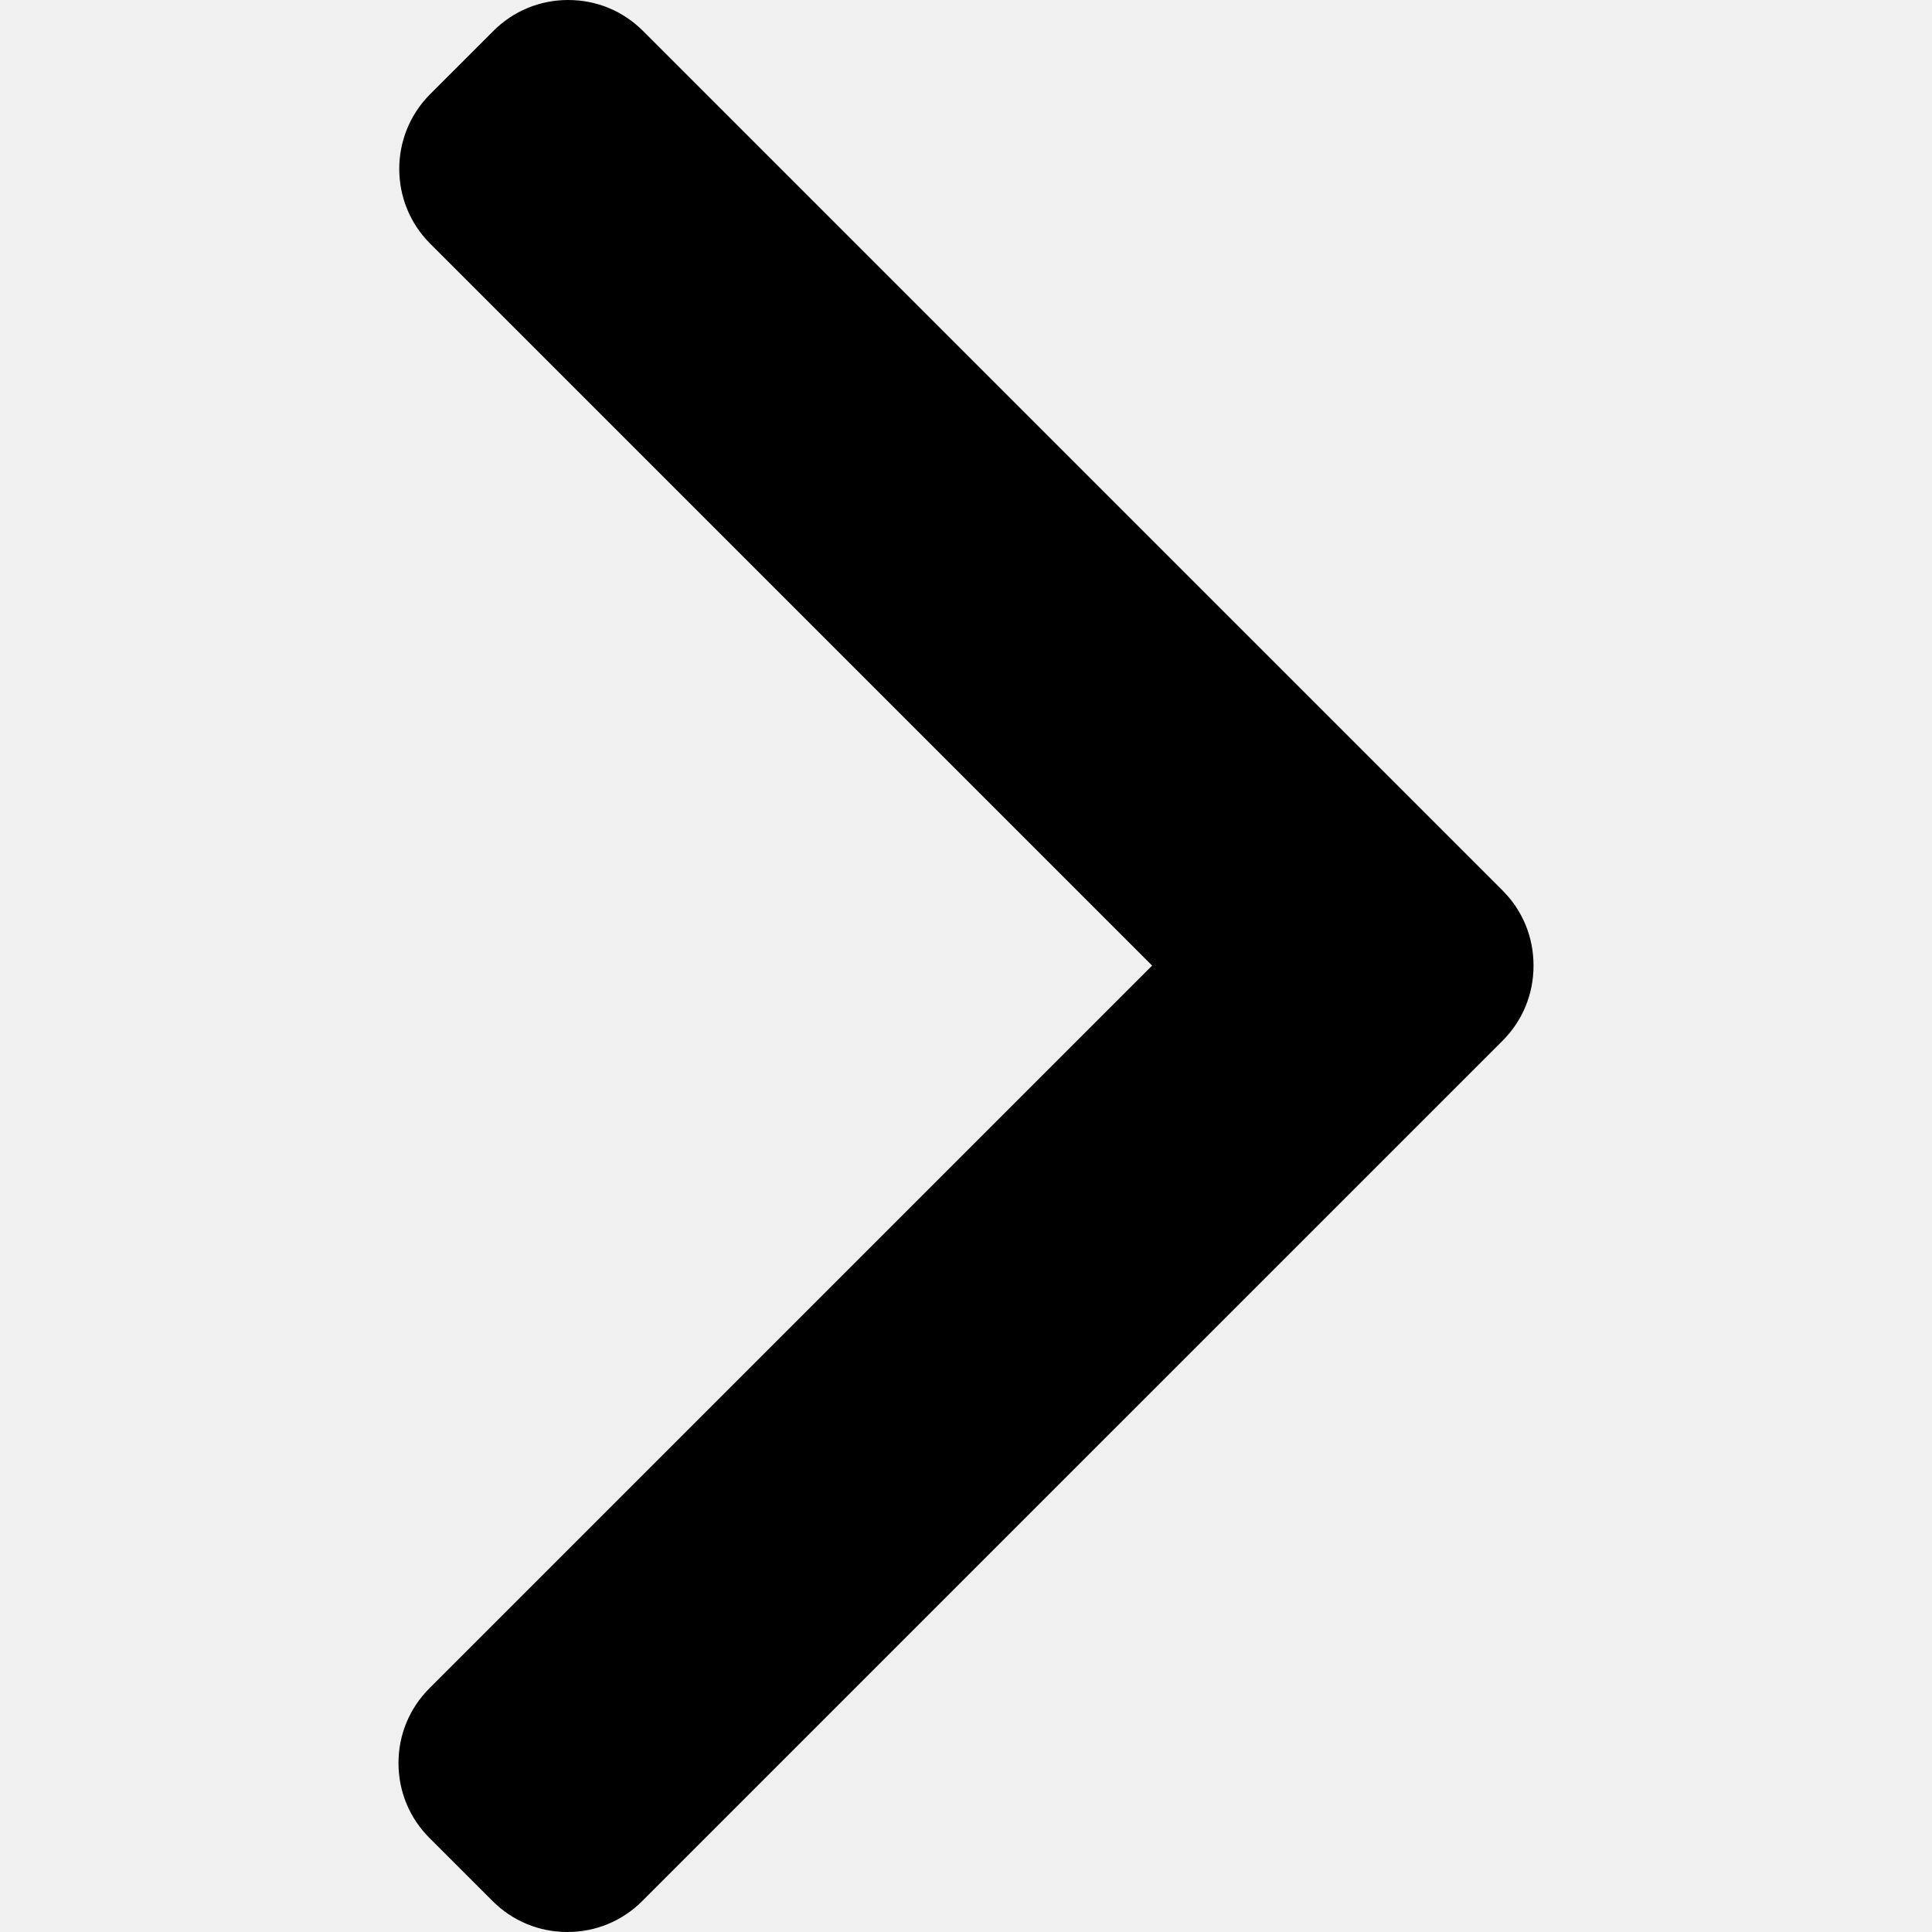
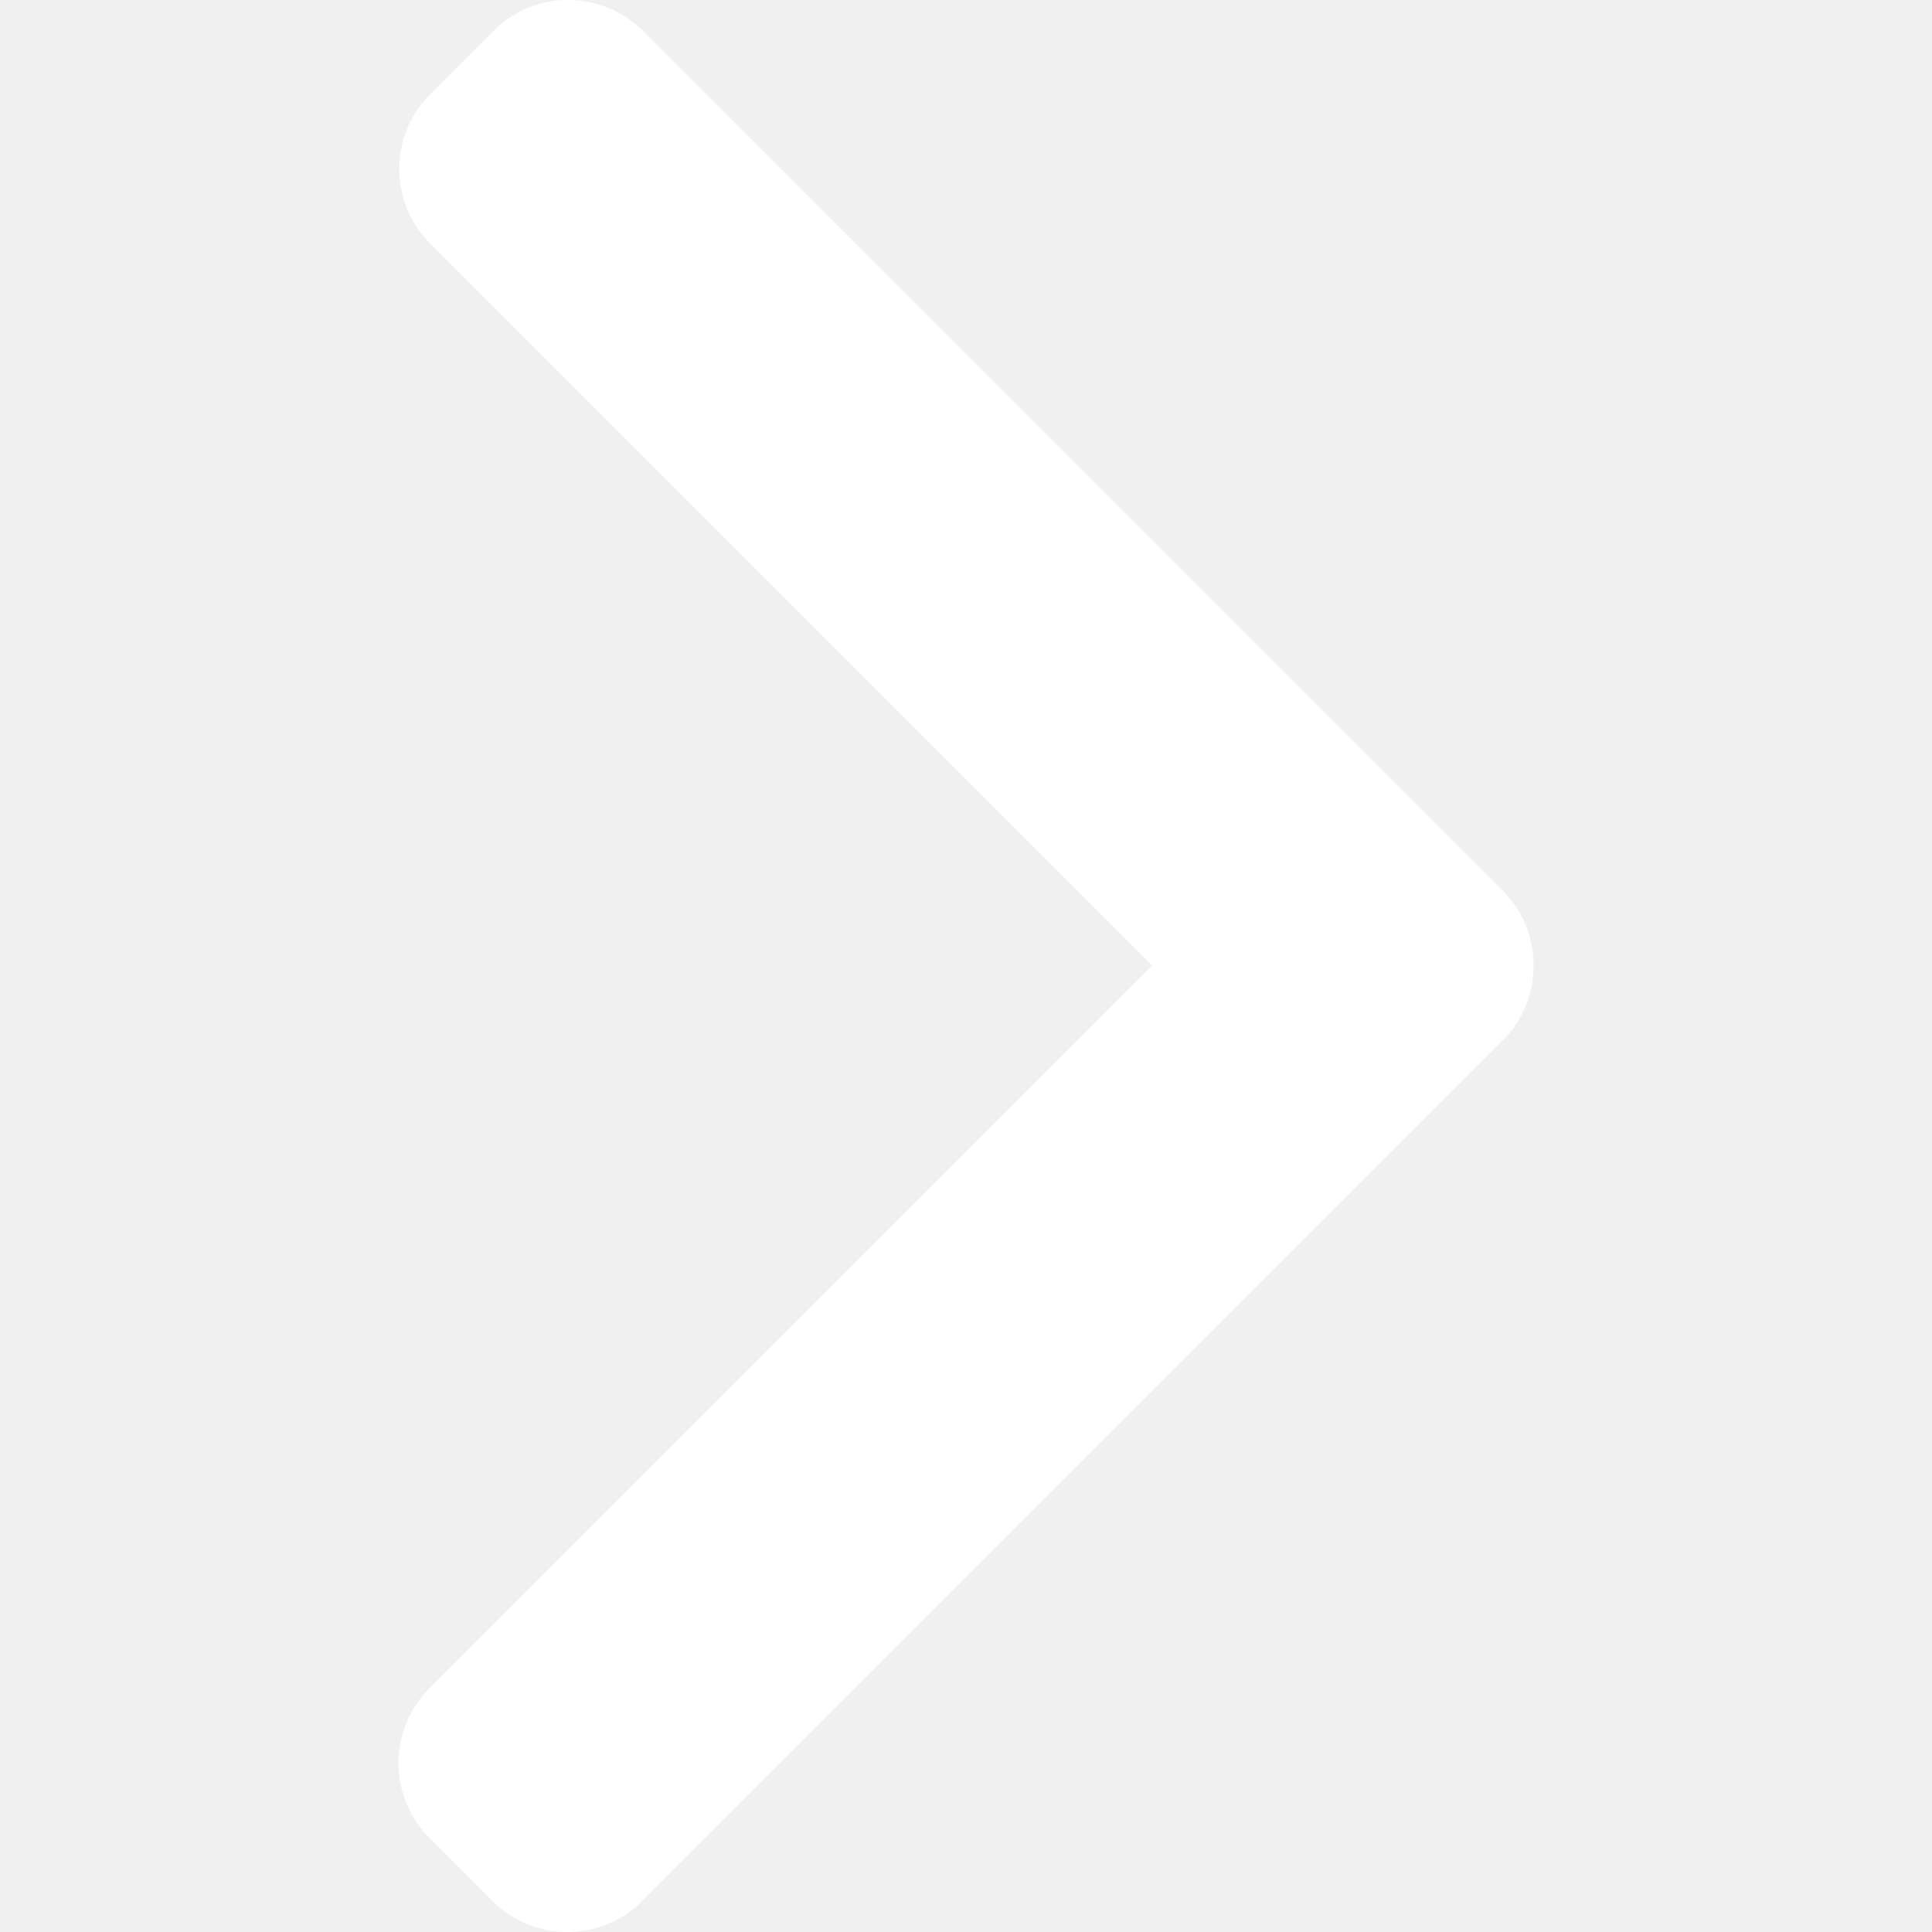
- <svg xmlns="http://www.w3.org/2000/svg" version="1.1" id="Layer_1" x="0px" y="0px" viewBox="0 0 492.004 492.004" style="enable-background:new 0 0 492.004 492.004;" xml:space="preserve">
-   <g>
-     <g>
-       <path d="M382.678,226.804L163.73,7.86C158.666,2.792,151.906,0,144.698,0s-13.968,2.792-19.032,7.86l-16.124,16.12    c-10.492,10.504-10.492,27.576,0,38.064L293.398,245.9l-184.06,184.06c-5.064,5.068-7.86,11.824-7.86,19.028    c0,7.212,2.796,13.968,7.86,19.04l16.124,16.116c5.068,5.068,11.824,7.86,19.032,7.86s13.968-2.792,19.032-7.86L382.678,265    c5.076-5.084,7.864-11.872,7.848-19.088C390.542,238.668,387.754,231.884,382.678,226.804z" />
-     </g>
-   </g>
-   <g>
- </g>
-   <g>
- </g>
-   <g>
- </g>
-   <g>
- </g>
-   <g>
- </g>
-   <g>
- </g>
-   <g>
- </g>
-   <g>
- </g>
-   <g>
- </g>
-   <g>
- </g>
-   <g>
- </g>
-   <g>
- </g>
-   <g>
- </g>
-   <g>
- </g>
-   <g>
- </g>
+ <svg xmlns="http://www.w3.org/2000/svg" width="23" height="23" viewBox="0 0 23 23" fill="none">
+   <path d="M17.889 10.602L7.654 0.367C7.417 0.131 7.101 0 6.764 0C6.427 0 6.111 0.131 5.875 0.367L5.121 1.121C4.63 1.612 4.63 2.41 5.121 2.9L13.716 11.495L5.111 20.1C4.875 20.337 4.744 20.652 4.744 20.989C4.744 21.326 4.875 21.642 5.111 21.879L5.865 22.633C6.102 22.869 6.418 23 6.755 23C7.092 23 7.408 22.869 7.644 22.633L17.889 12.388C18.127 12.15 18.257 11.833 18.256 11.496C18.257 11.157 18.127 10.84 17.889 10.602Z" fill="white" />
</svg>
